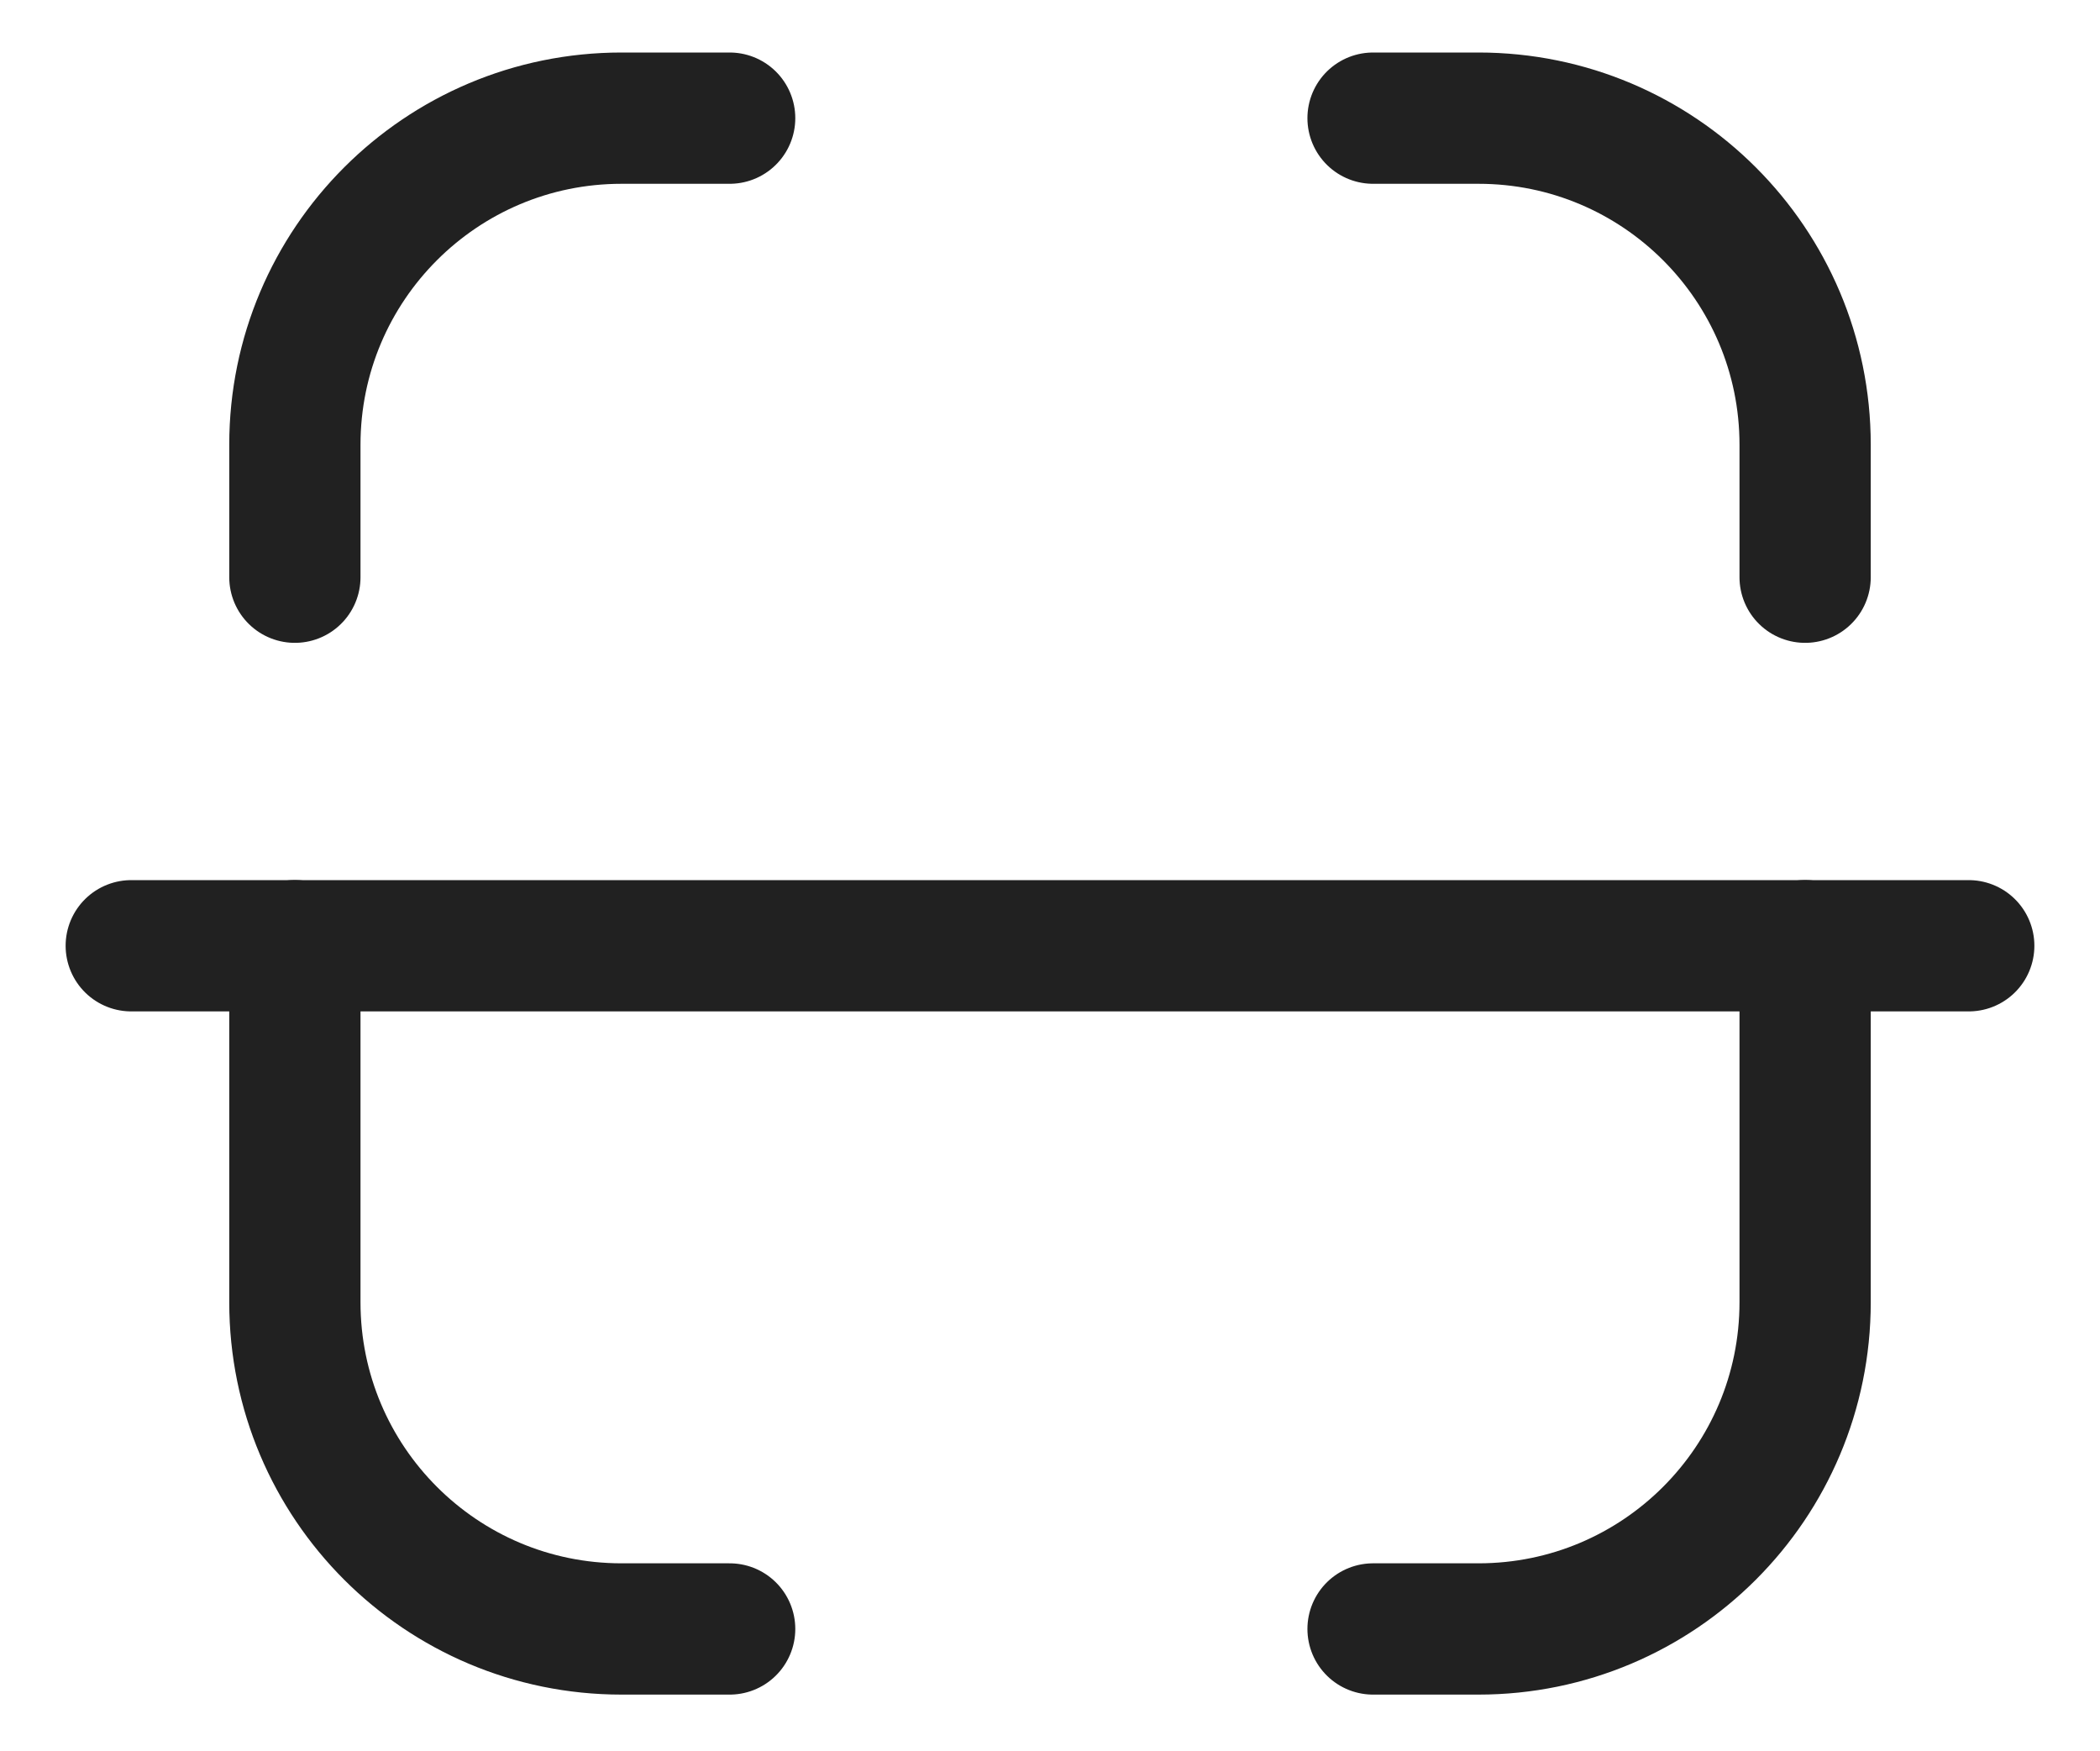
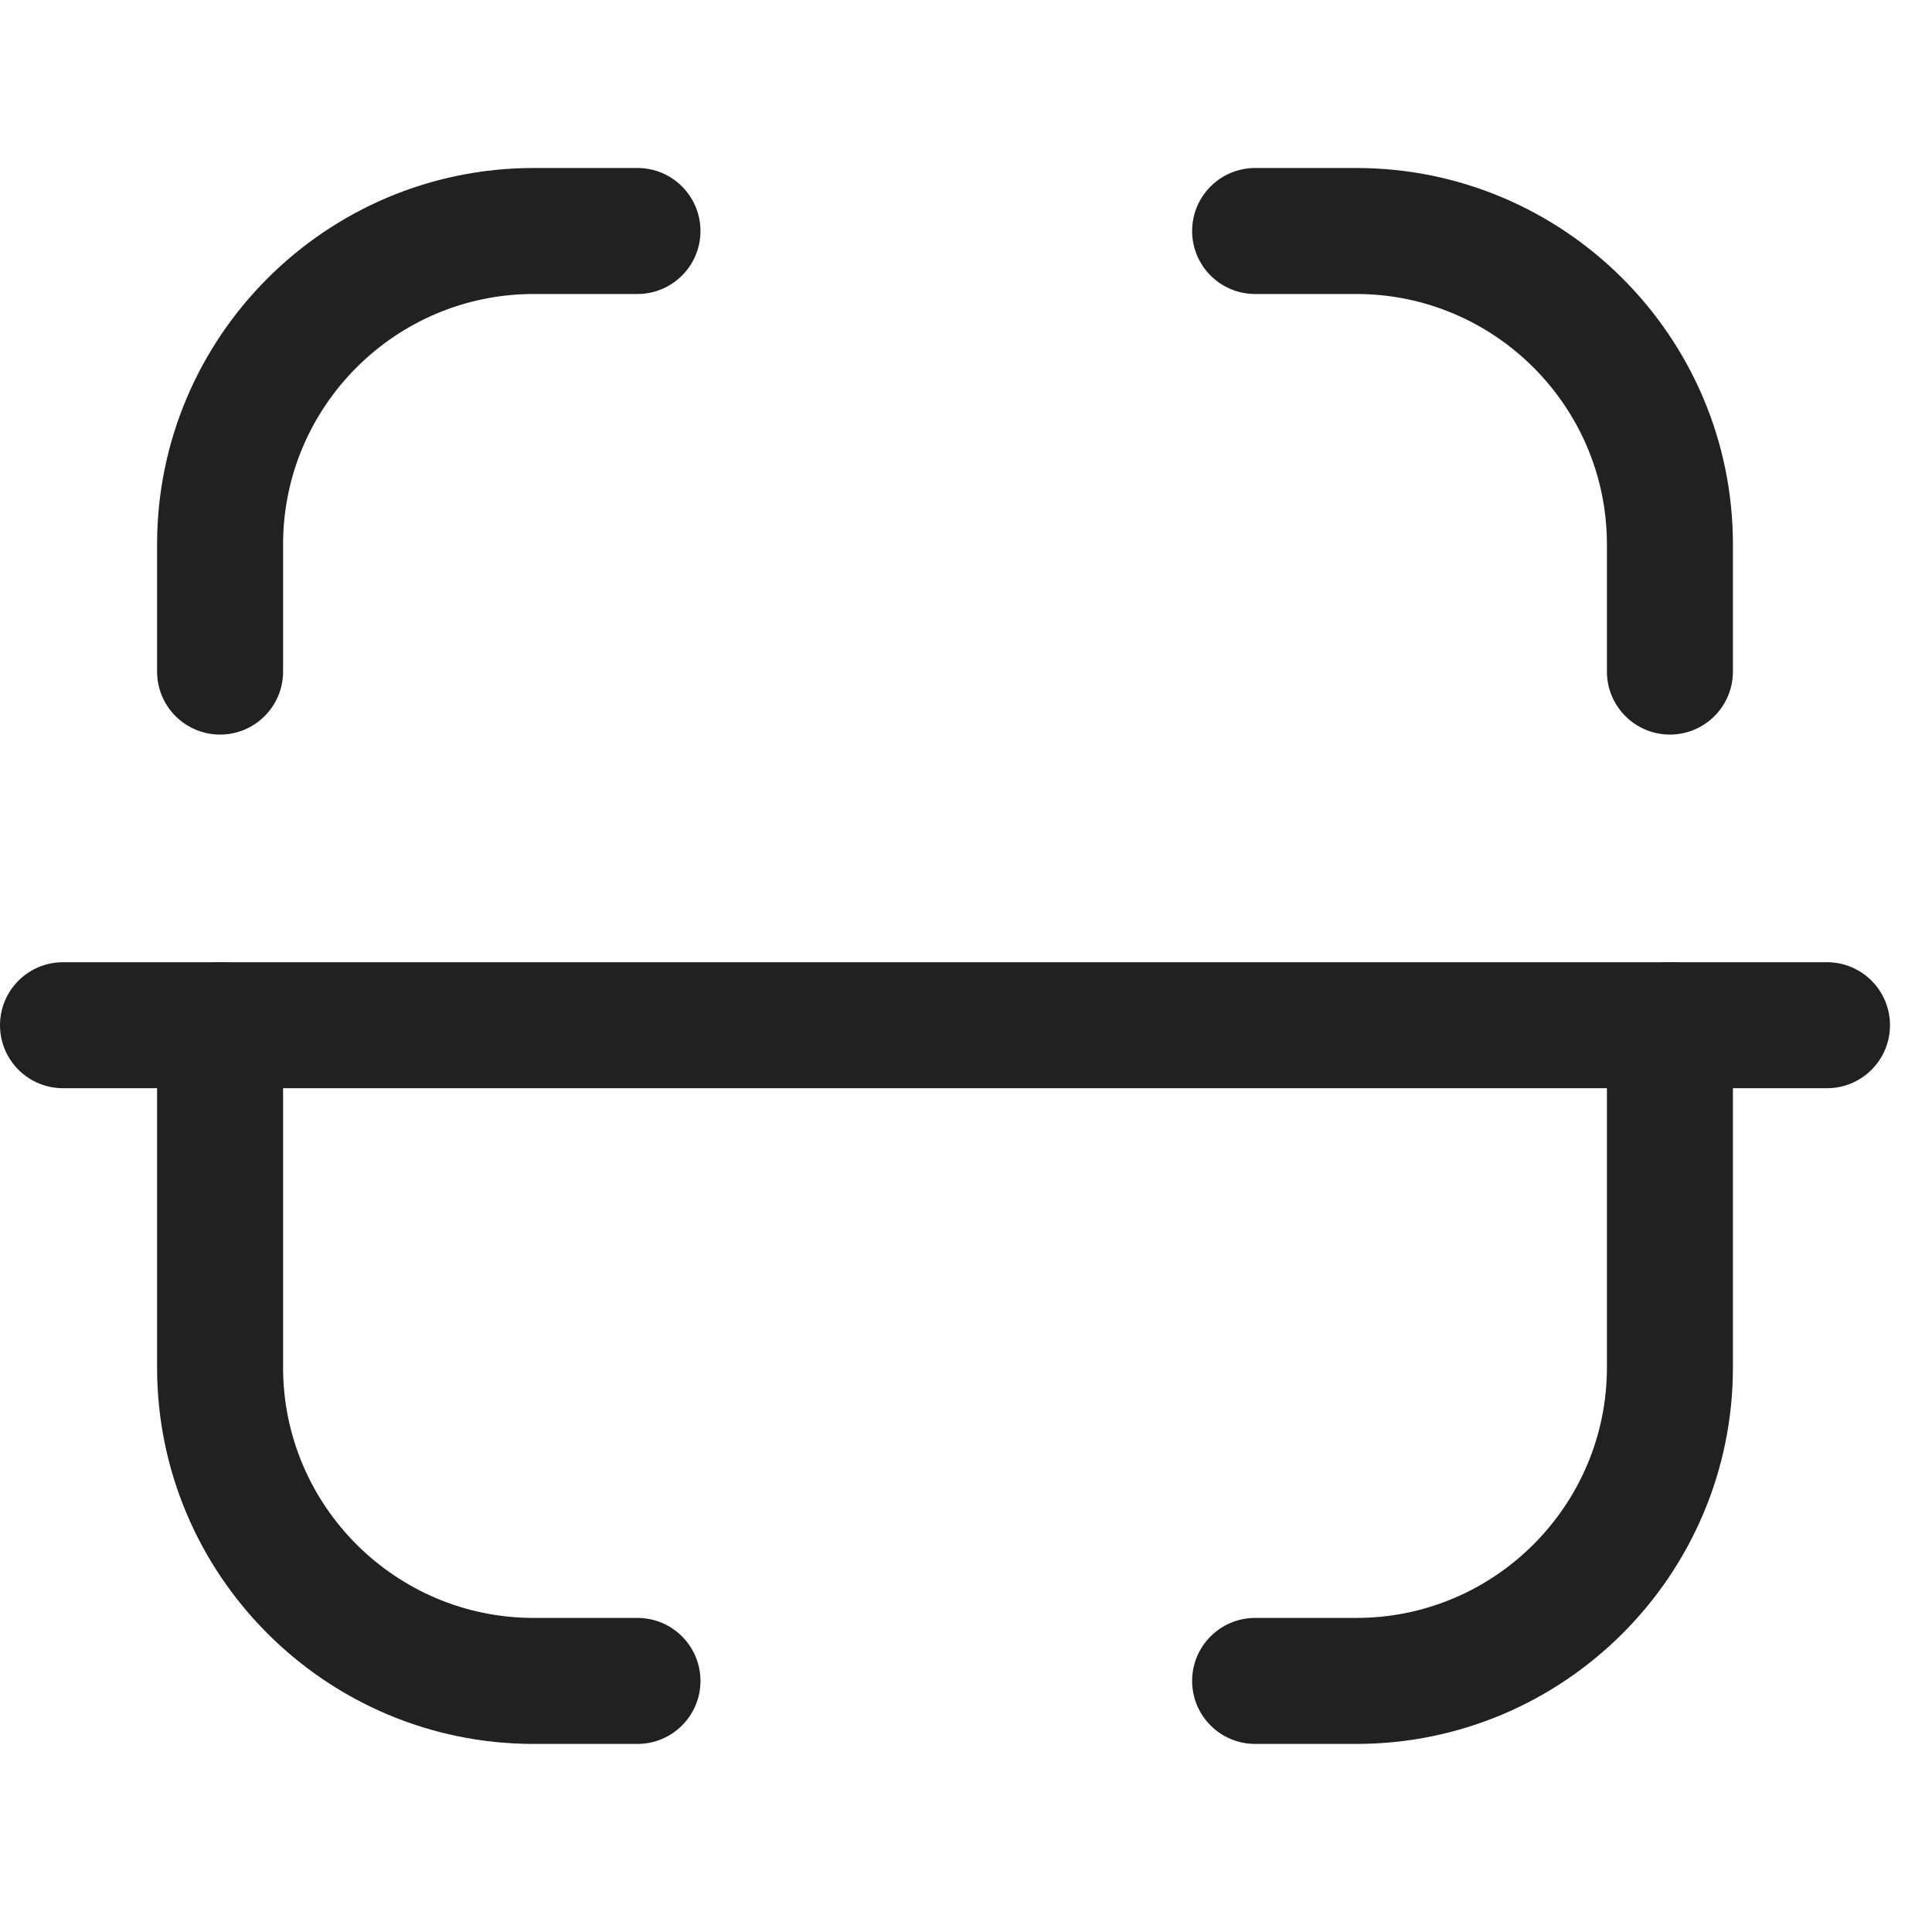
- <svg xmlns="http://www.w3.org/2000/svg" width="24" height="20" viewBox="0 0 24 20" fill="none">
-   <path d="M22.5 10.806H1.5" stroke="#212121" stroke-width="1.5" stroke-linecap="round" stroke-linejoin="round" />
-   <path d="M20.63 6.595V5.082C20.63 3.021 18.959 1.35 16.897 1.35H15.692" stroke="#212121" stroke-width="1.5" stroke-linecap="round" stroke-linejoin="round" />
-   <path d="M3.37 6.595V5.082C3.37 3.021 5.041 1.35 7.103 1.35H8.339" stroke="#212121" stroke-width="1.5" stroke-linecap="round" stroke-linejoin="round" />
-   <path d="M20.63 10.805V14.879C20.63 16.941 18.959 18.612 16.897 18.612H15.692" stroke="#212121" stroke-width="1.5" stroke-linecap="round" stroke-linejoin="round" />
-   <path d="M3.37 10.805V14.879C3.37 16.941 5.041 18.612 7.103 18.612H8.339" stroke="#212121" stroke-width="1.5" stroke-linecap="round" stroke-linejoin="round" />
+ <svg xmlns="http://www.w3.org/2000/svg" width="24" height="24" viewBox="0 0 23 19" fill="none">
+   <path fill-rule="evenodd" clip-rule="evenodd" d="M21.75 10.955H0.75C0.336 10.955 0 10.619 0 10.205C0 9.791 0.336 9.455 0.75 9.455H21.75C22.164 9.455 22.5 9.791 22.5 10.205C22.5 10.619 22.164 10.955 21.75 10.955Z" fill="#212121" />
+   <path fill-rule="evenodd" clip-rule="evenodd" d="M19.88 6.745C19.466 6.745 19.13 6.409 19.13 5.995V4.481C19.13 2.838 17.792 1.5 16.147 1.5H14.942C14.528 1.5 14.192 1.164 14.192 0.75C14.192 0.336 14.528 0 14.942 0H16.147C18.619 0 20.63 2.011 20.63 4.481V5.995C20.63 6.409 20.294 6.745 19.88 6.745Z" fill="#212121" />
+   <path fill-rule="evenodd" clip-rule="evenodd" d="M2.62 6.745C2.206 6.745 1.87 6.409 1.87 5.995V4.481C1.87 2.011 3.881 0 6.353 0H7.589C8.003 0 8.339 0.336 8.339 0.75C8.339 1.164 8.003 1.5 7.589 1.5H6.353C4.708 1.5 3.37 2.838 3.37 4.481V5.995C3.37 6.409 3.034 6.745 2.62 6.745Z" fill="#212121" />
+   <path fill-rule="evenodd" clip-rule="evenodd" d="M16.147 18.761H14.942C14.528 18.761 14.192 18.425 14.192 18.011C14.192 17.597 14.528 17.261 14.942 17.261H16.147C17.792 17.261 19.13 15.923 19.13 14.279V10.204C19.13 9.79 19.466 9.454 19.88 9.454C20.294 9.454 20.63 9.79 20.63 10.204V14.279C20.63 16.75 18.619 18.761 16.147 18.761Z" fill="#212121" />
+   <path fill-rule="evenodd" clip-rule="evenodd" d="M7.589 18.761H6.353C3.881 18.761 1.87 16.75 1.87 14.279V10.204C1.87 9.79 2.206 9.454 2.62 9.454C3.034 9.454 3.37 9.79 3.37 10.204V14.279C3.37 15.923 4.708 17.261 6.353 17.261H7.589C8.003 17.261 8.339 17.597 8.339 18.011C8.339 18.425 8.003 18.761 7.589 18.761Z" fill="#212121" />
</svg>
